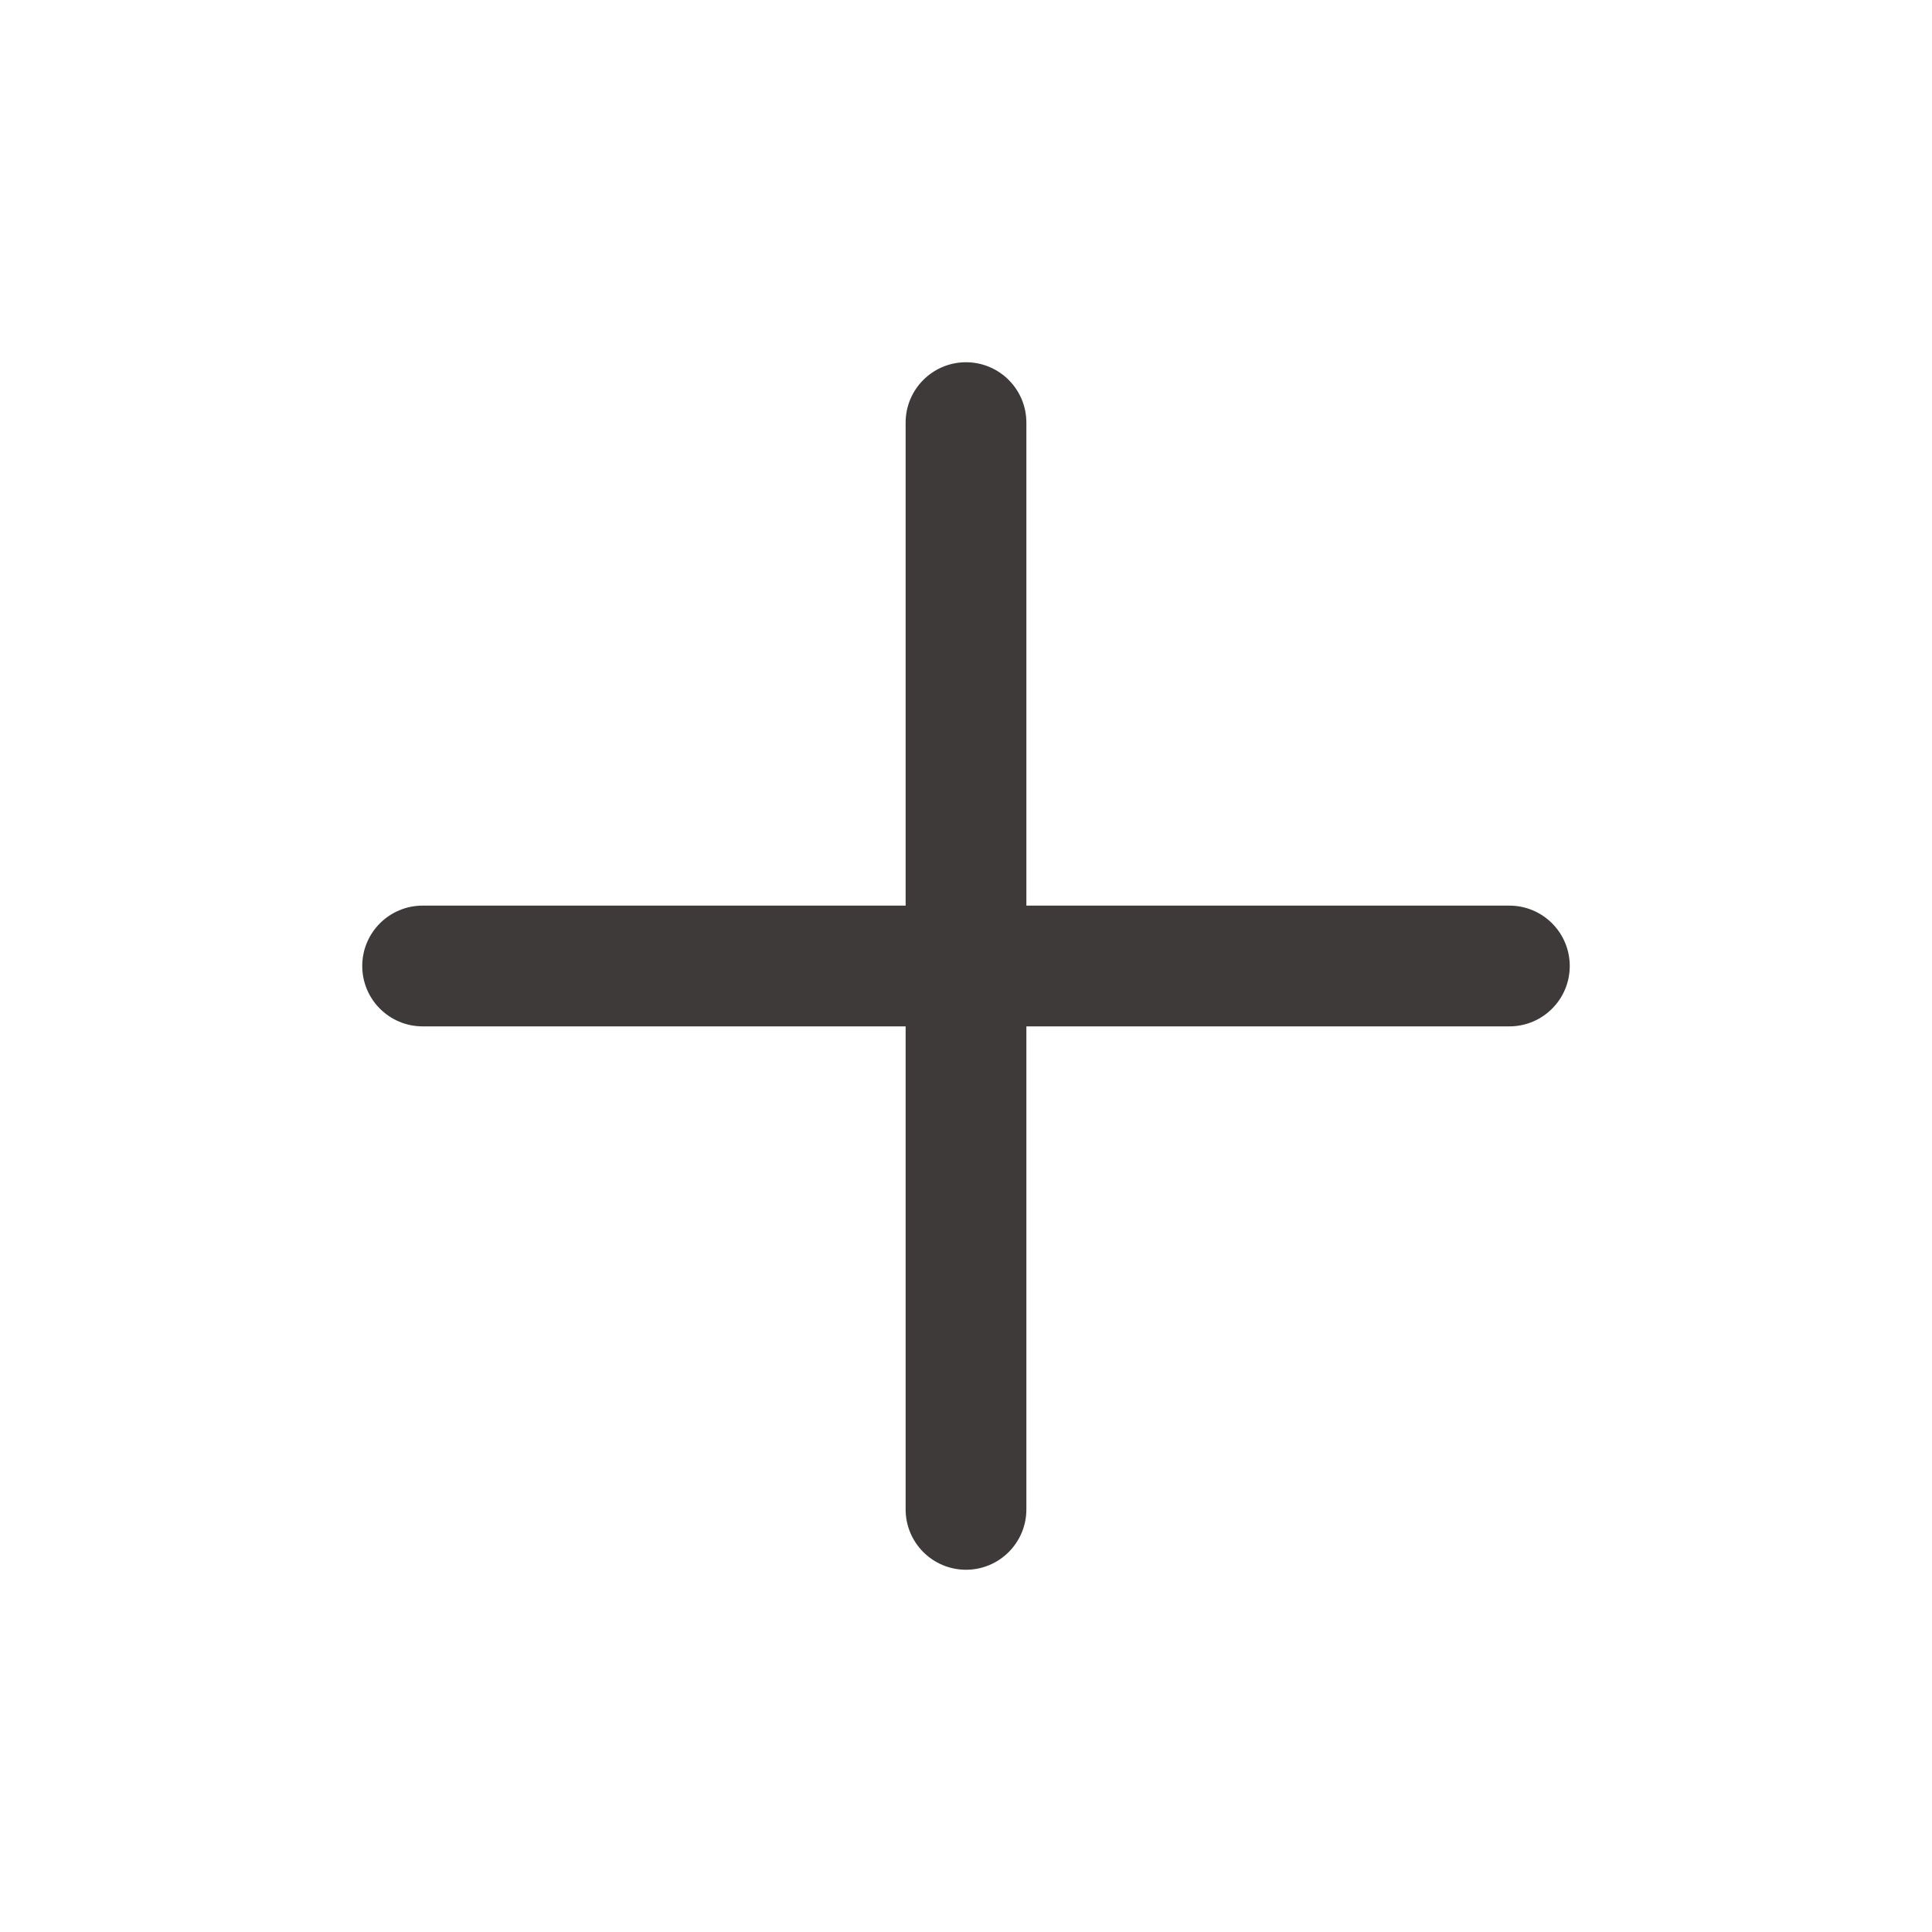
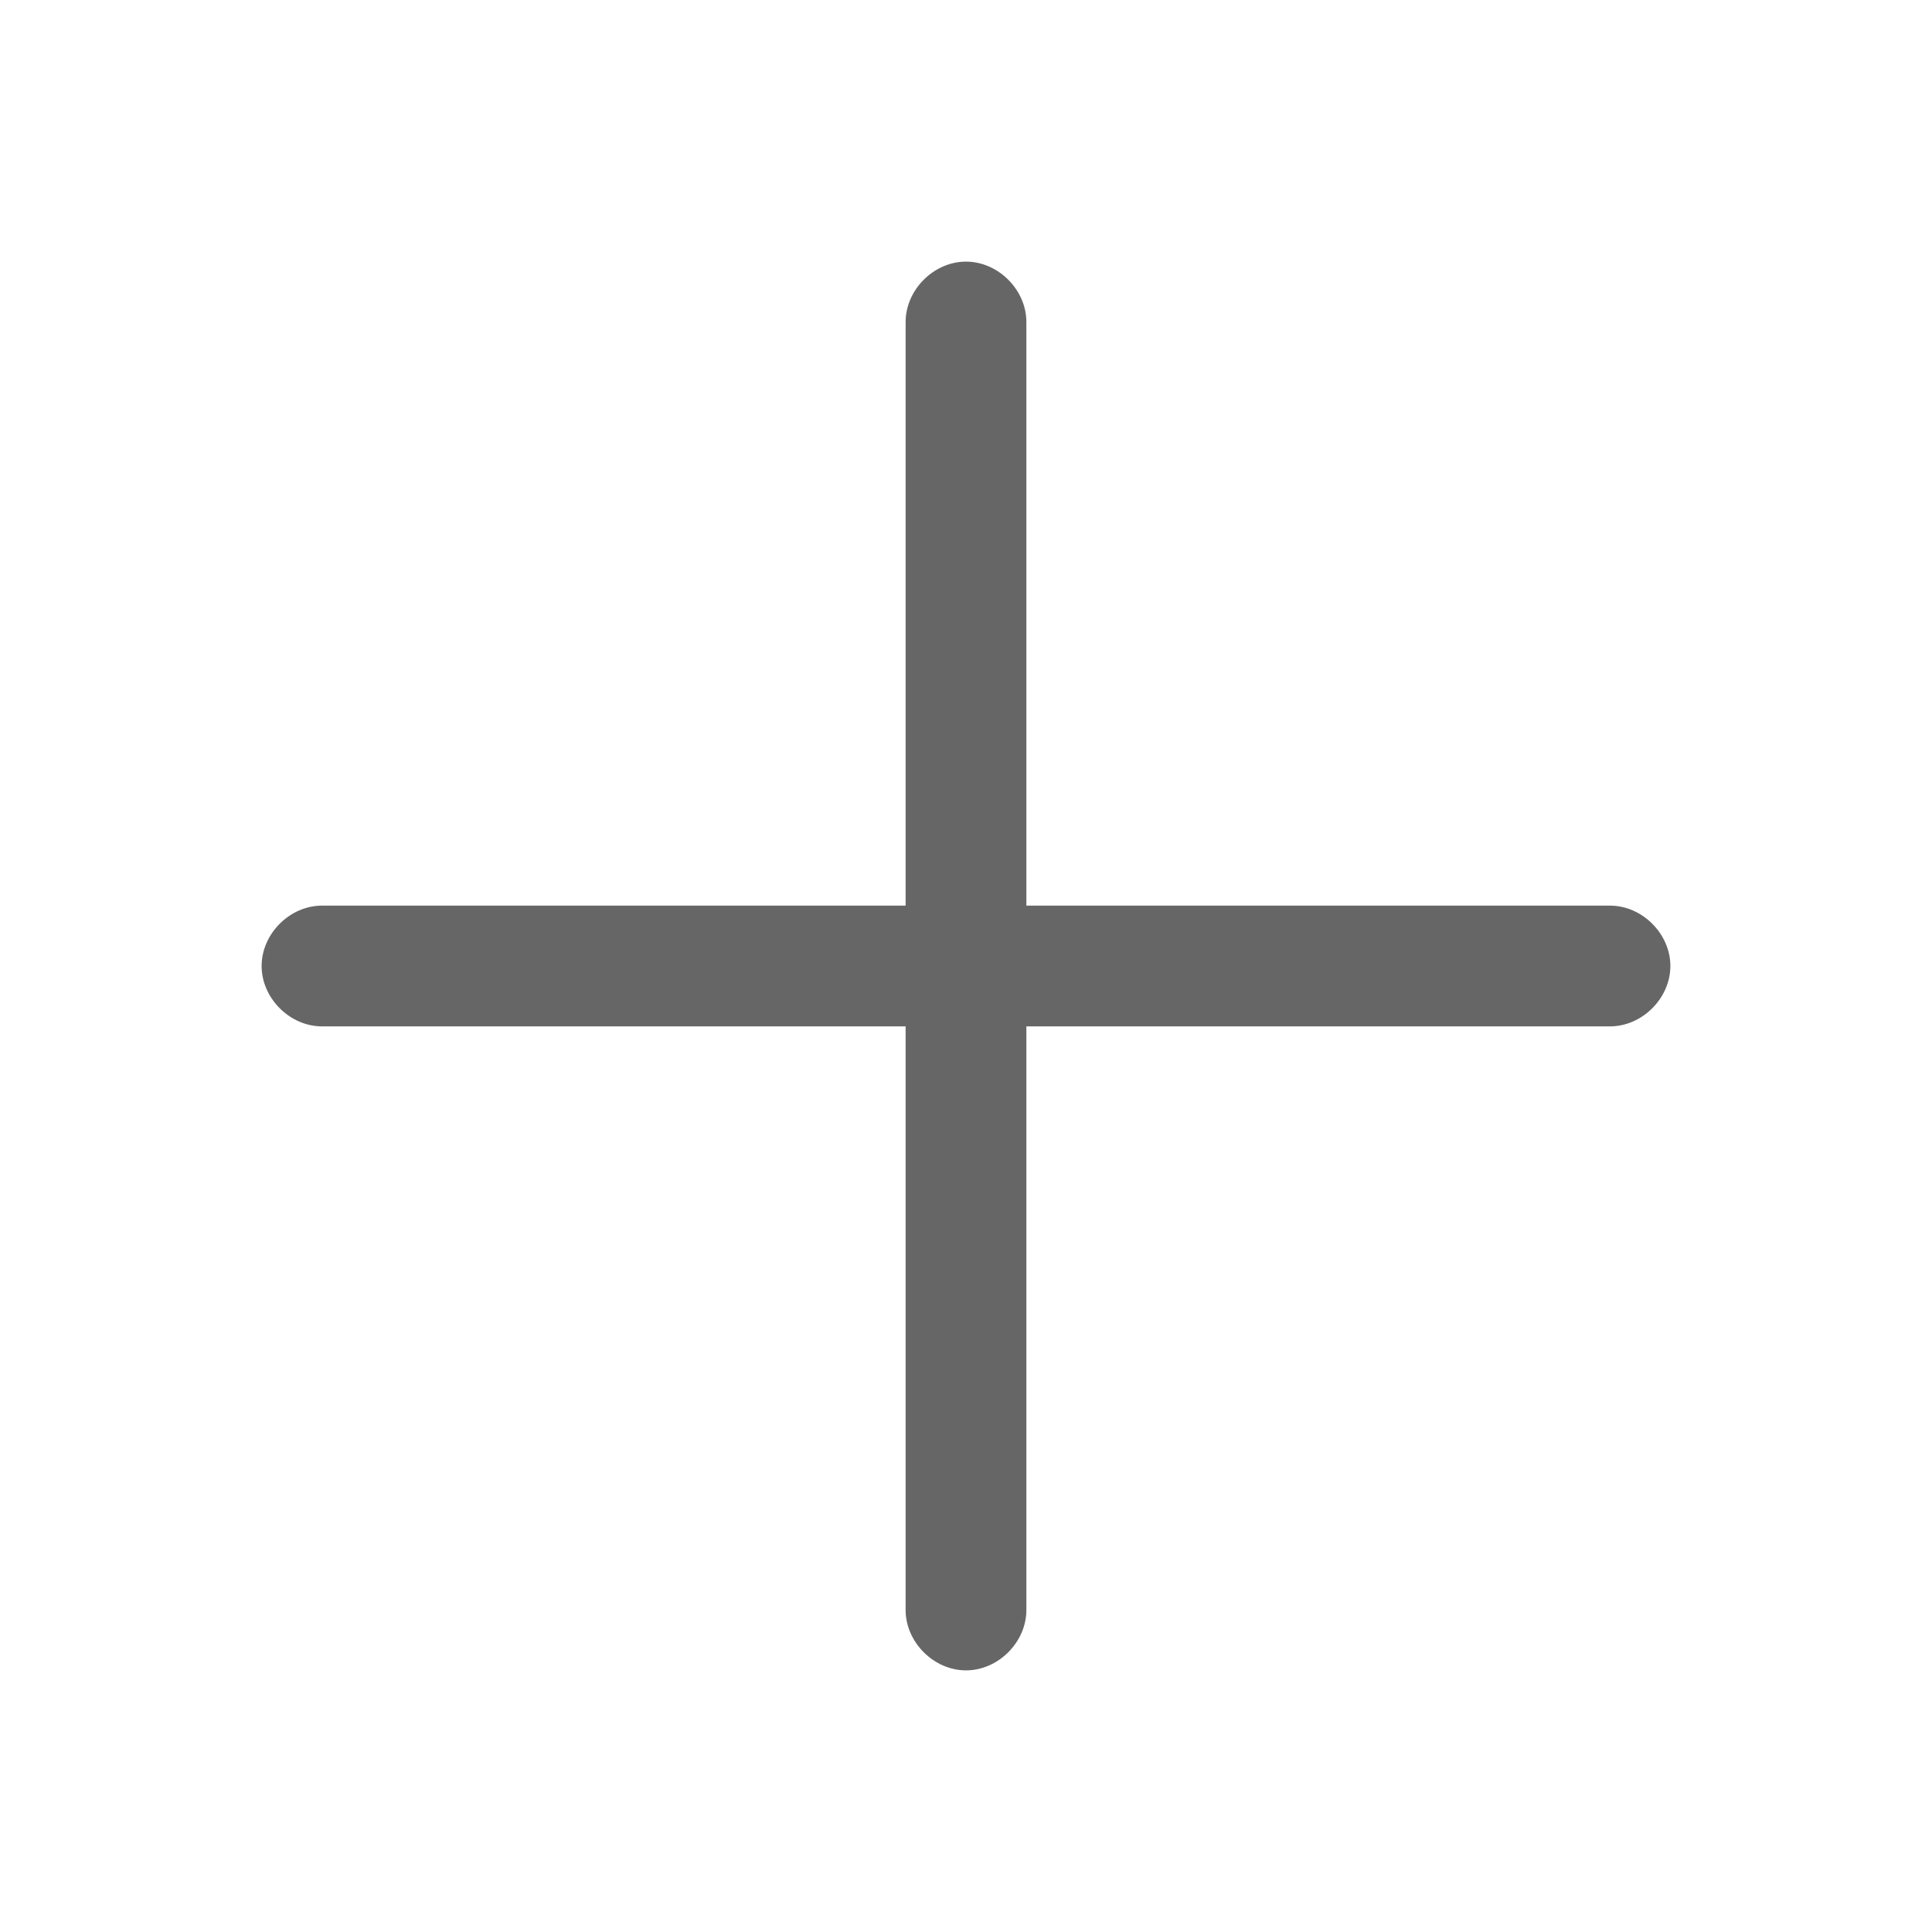
- <svg xmlns="http://www.w3.org/2000/svg" t="1677591733880" class="icon" viewBox="0 0 1024 1024" version="1.1" p-id="2105" width="128" height="128">
-   <path d="M512 832a32 32 0 0 0 32-32v-256h256a32 32 0 0 0 0-64h-256V224a32 32 0 0 0-64 0v256H224a32 32 0 0 0 0 64h256v256a32 32 0 0 0 32 32" fill="#3E3A39" p-id="2106" />
+ <svg xmlns="http://www.w3.org/2000/svg" t="1677593355453" class="icon" viewBox="0 0 1024 1024" version="1.1" p-id="2314" width="128" height="128">
+   <path d="M853.333 480H544V170.667c0-17.067-14.933-32-32-32s-32 14.933-32 32v309.333H170.667c-17.067 0-32 14.933-32 32s14.933 32 32 32h309.333V853.333c0 17.067 14.933 32 32 32s32-14.933 32-32V544H853.333c17.067 0 32-14.933 32-32s-14.933-32-32-32z" fill="#666666" p-id="2315" />
</svg>
